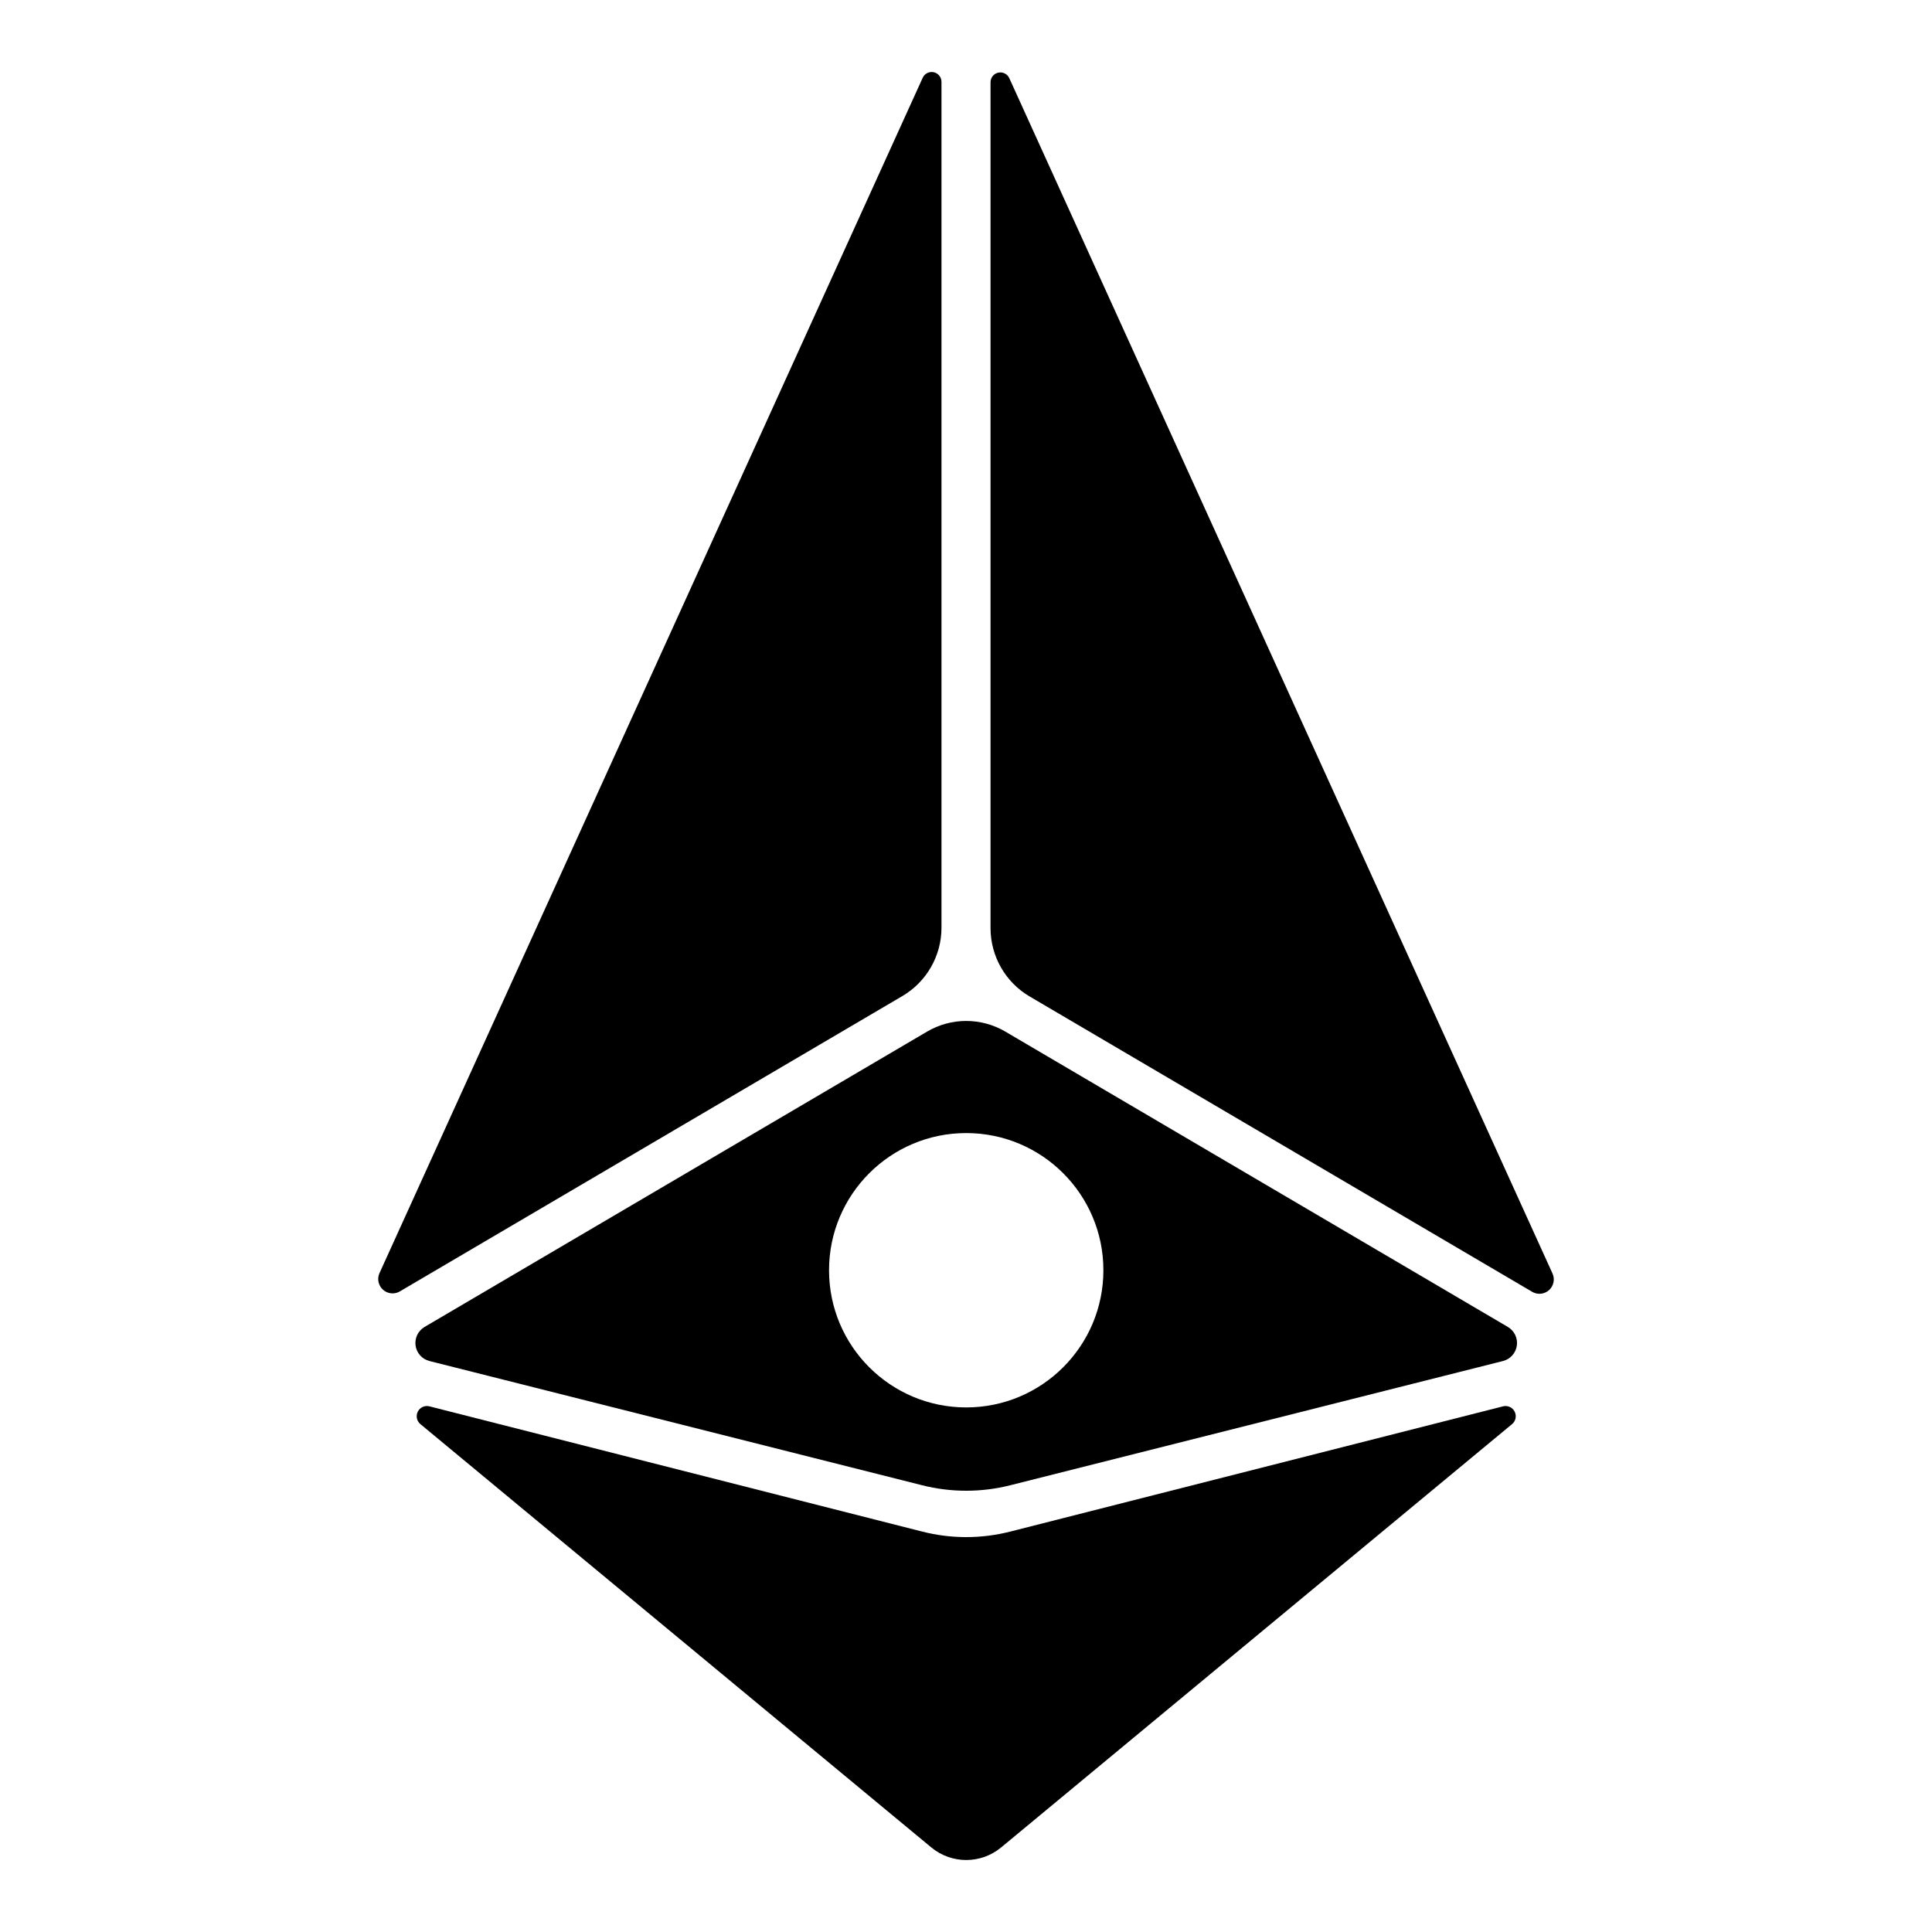
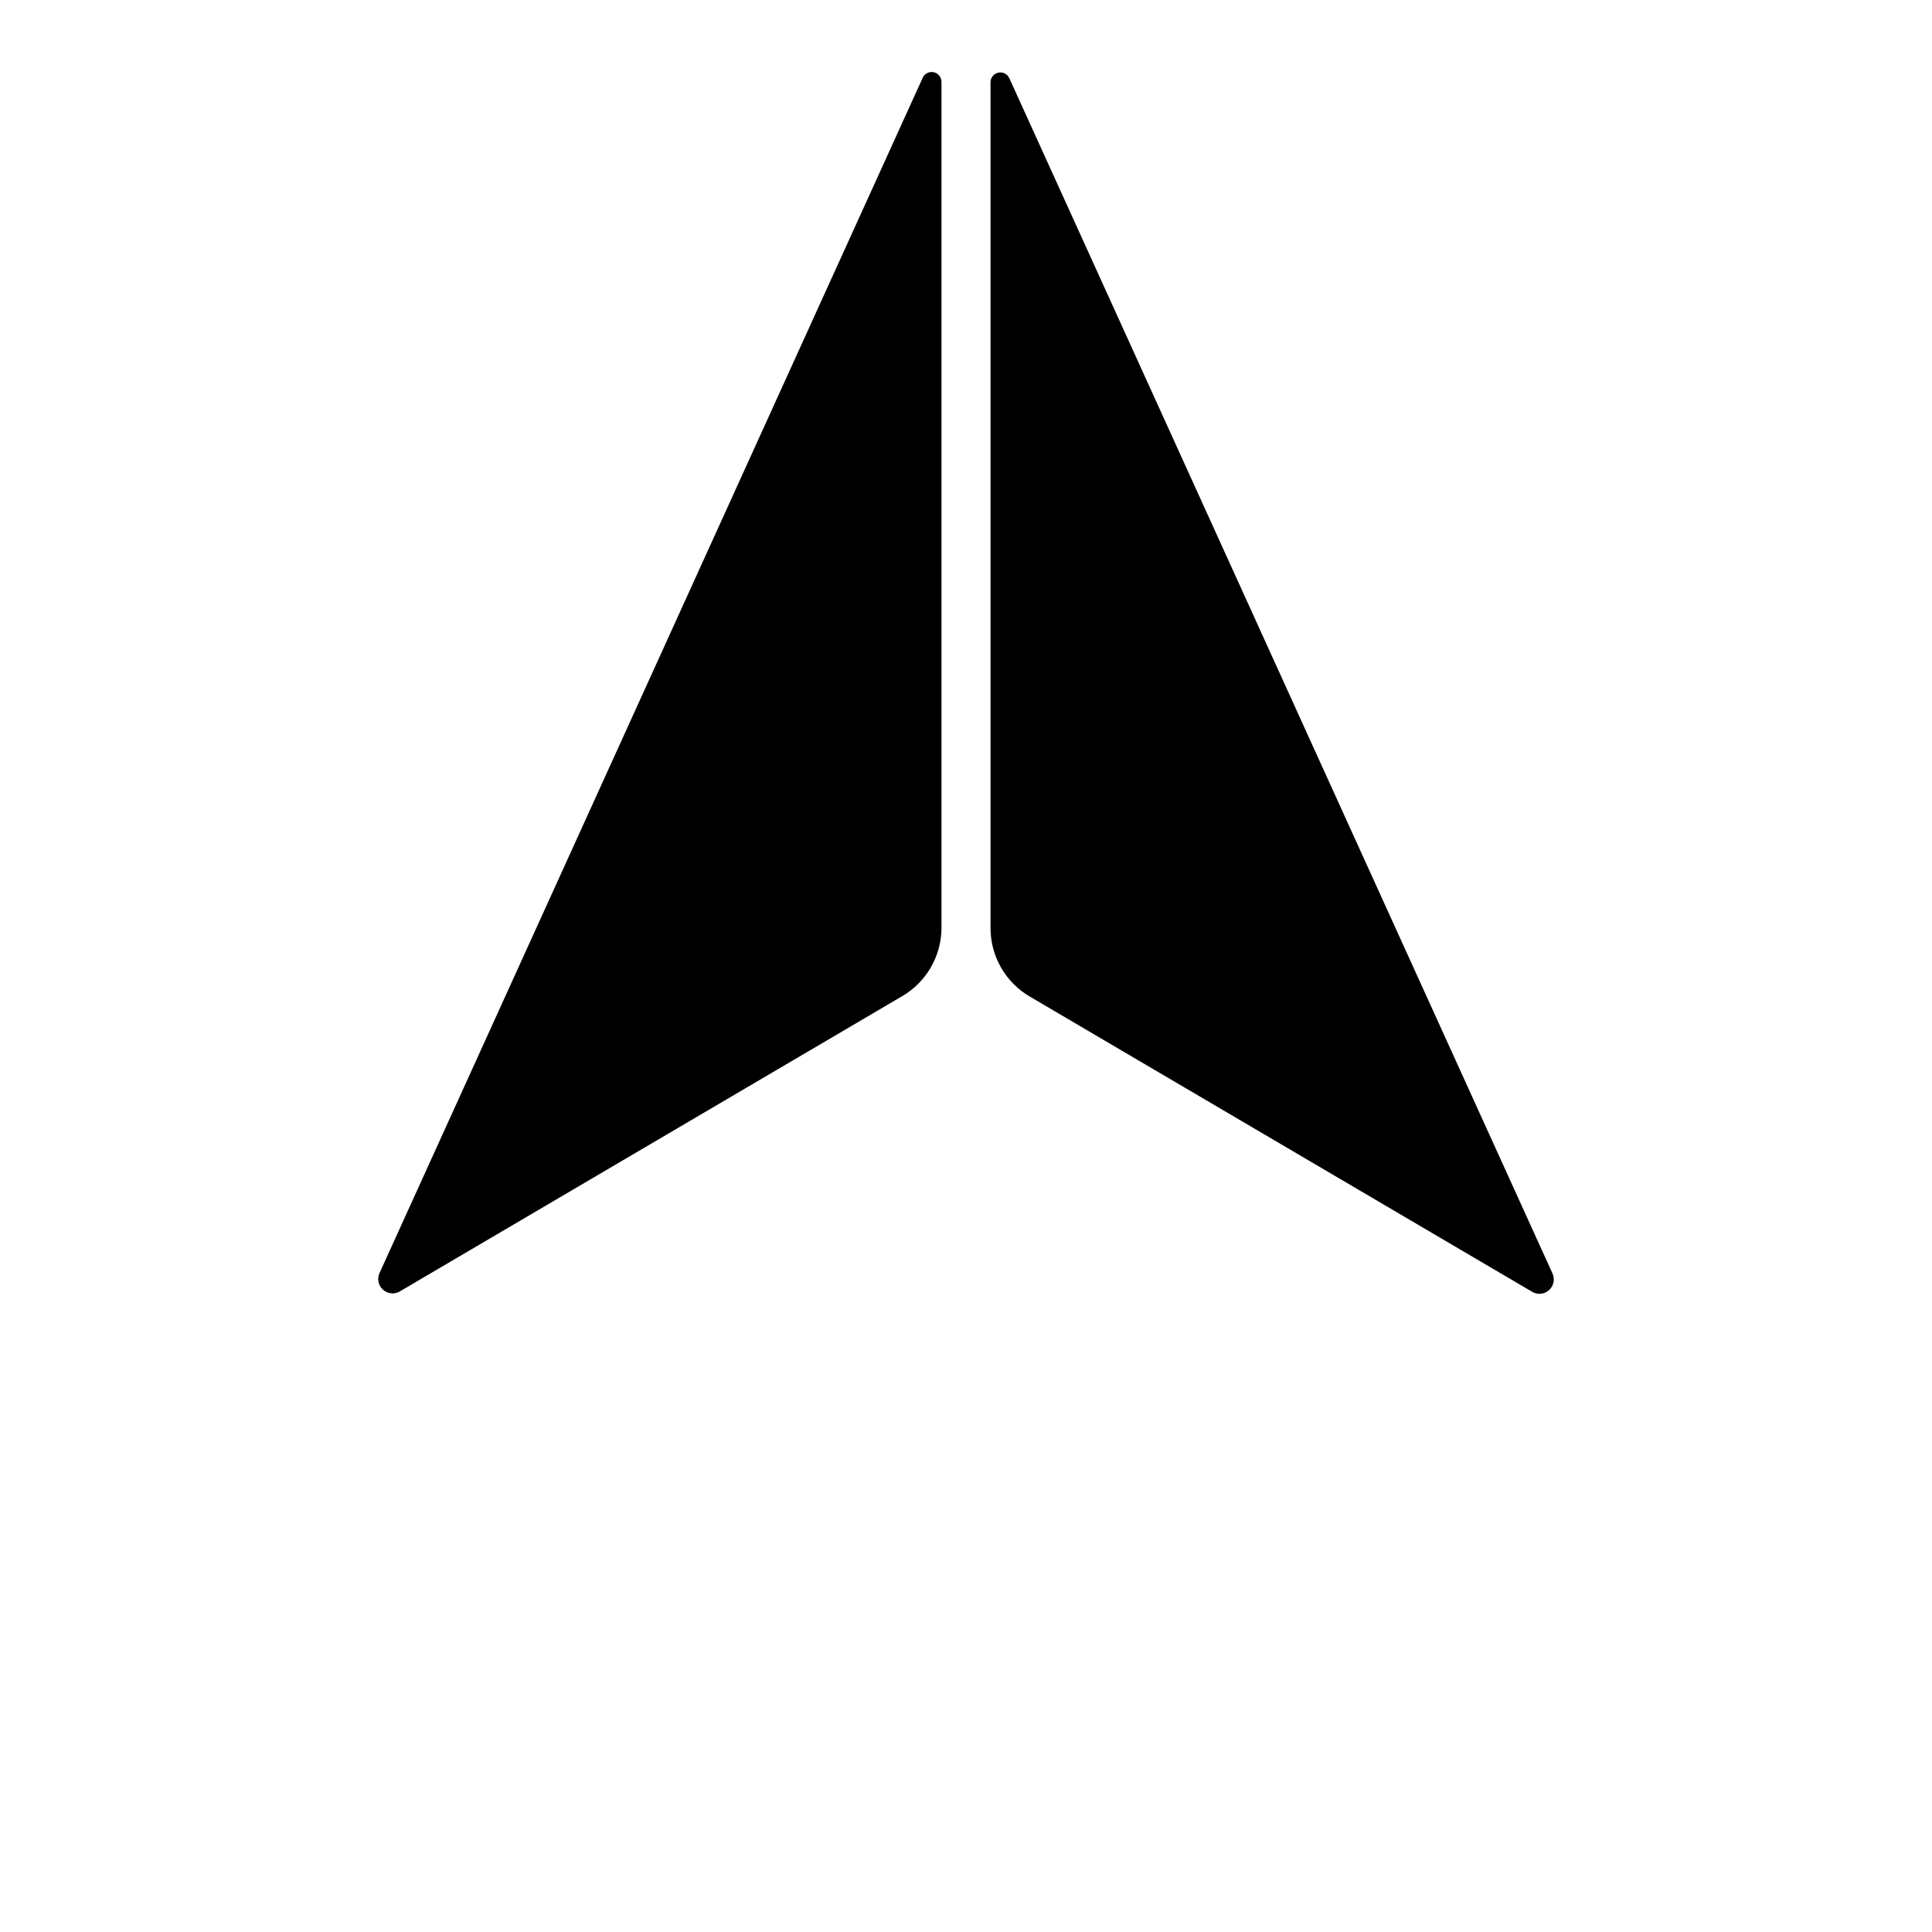
<svg xmlns="http://www.w3.org/2000/svg" version="1.1" viewBox="0 0 1080 1080" xml:space="preserve">
  <g transform="matrix(3.8044 0 0 3.8044 -13.497 -20.639)">
    <path d="m62.299 195.18 73.84-43.397a11.651 11.651 119.78 0 0 5.747-10.045v-124.29a1.444 1.444 12.22 0 0-2.758-0.597l-79.818 175.64a2.11 2.11 41.998 0 0 2.989 2.691z" style="paint-order:stroke fill markers" />
    <path d="m228.68 195.24-73.84-43.397a11.651 11.651 60.222 0 1-5.747-10.045v-124.29a1.444 1.444 167.78 0 1 2.758-0.597l79.818 175.64a2.11 2.11 138 0 1-2.989 2.691z" style="paint-order:stroke fill markers" />
-     <path d="m145.52 155.44a11.343 11.343 0 0 0-5.747 1.564l-73.84 43.397a2.734 2.734 0 0 0 0.717 5.008l72.406 18.258a26.439 26.439 0 0 0 12.928 0l72.406-18.258a2.734 2.734 0 0 0 0.717-5.008l-73.84-43.397a11.343 11.343 0 0 0-5.747-1.564zm0 16.475a20.156 20.156 0 0 1 20.156 20.156 20.156 20.156 0 0 1-20.156 20.156 20.156 20.156 0 0 1-20.156-20.156 20.156 20.156 0 0 1 20.156-20.156z" style="paint-order:stroke fill markers" />
-     <path d="m65.32 214.68 75.068 62.199a8.046 8.046 4.9479e-7 0 0 10.267 0l75.068-62.199a1.501 1.501 63.048 0 0-1.328-2.611l-72.412 18.404a26.23 26.23 2.4044e-7 0 1-12.922 0l-72.412-18.404a1.501 1.501 116.95 0 0-1.328 2.611z" style="paint-order:stroke fill markers" />
  </g>
</svg>
